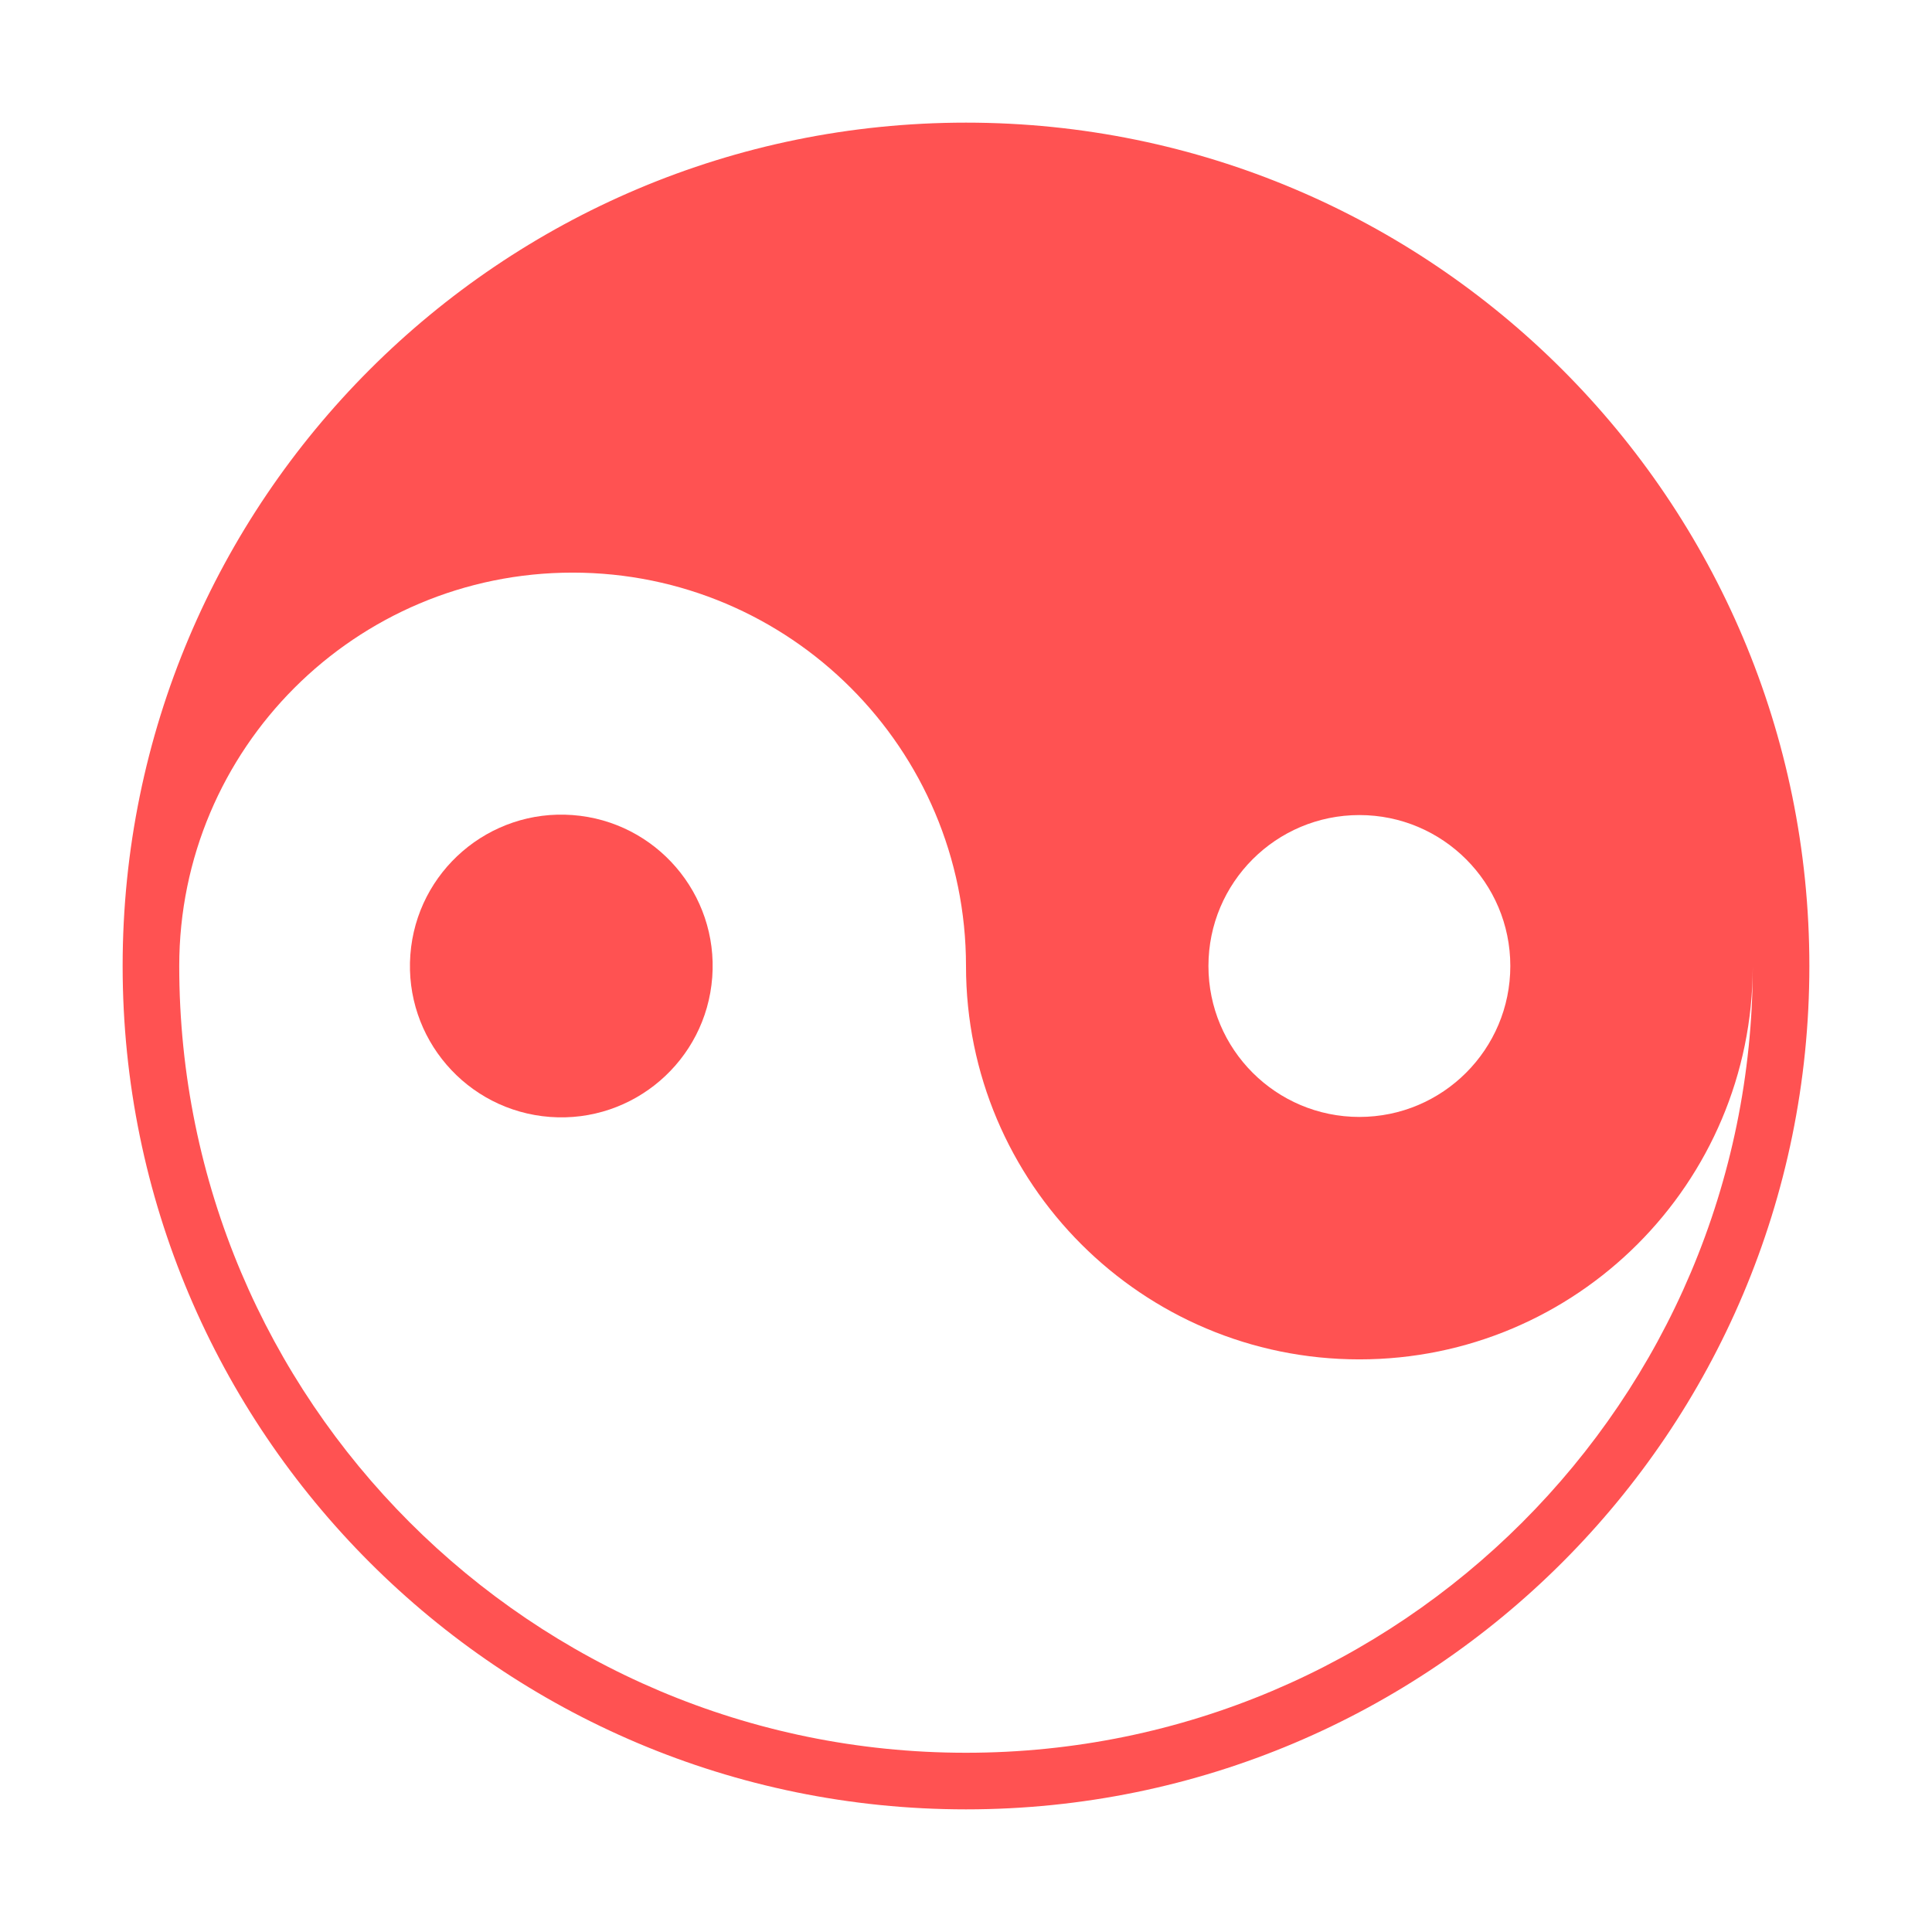
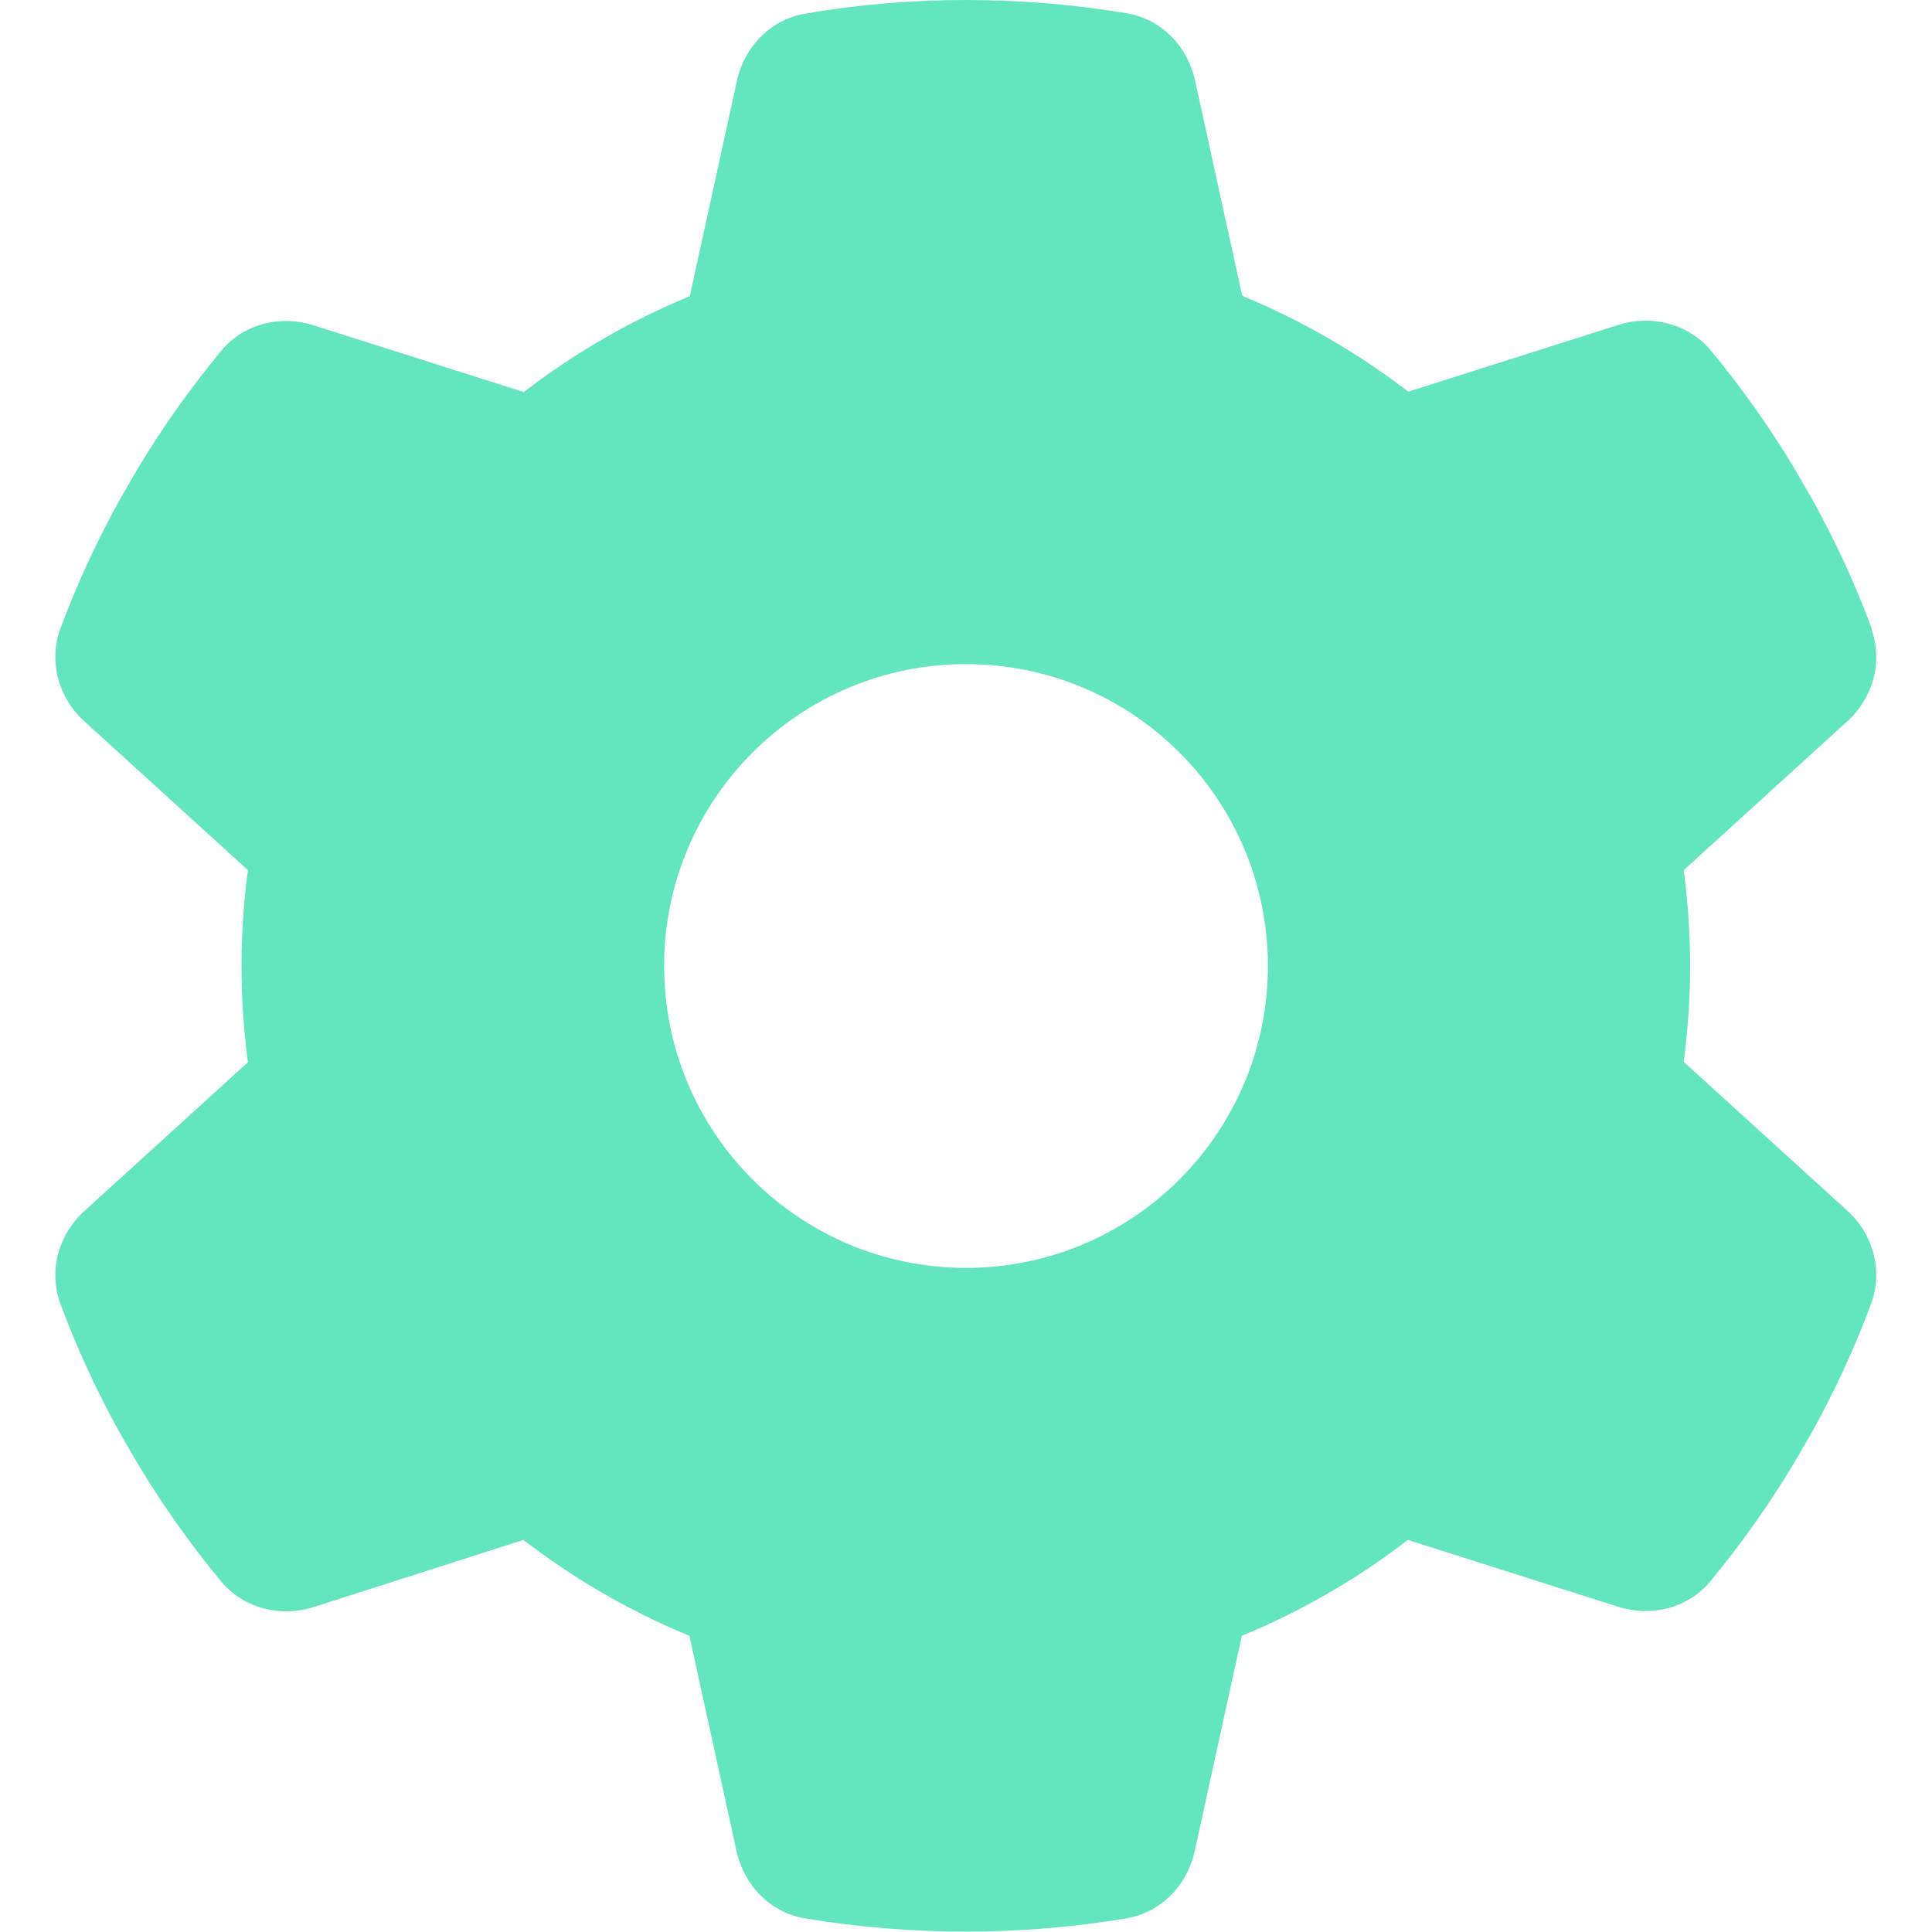
- <svg xmlns="http://www.w3.org/2000/svg" width="200" height="200" viewBox="0 0 1024 1024" class="icon" version="1.1" shape-rendering="geometricPrecision">
-   <path d="M303.5 432A80 80 0 0 1 291.5 592A80 80 0 0 1 303.5 432z" fill="#ff5252" />
-   <path d="M512 65A447 447 0 0 1 512 959L512 929A417 417 0 0 0 512 95A417 417 0 0 0 512 929L512 959A447 447 0 0 1 512 65z           M512 95A417 417 0 0 1 929 512A208.5 208.5 0 0 1 720.5 720.5L720.5 592A80 80 0 0 0 720.5 432A80 80 0 0 0 720.5 592L720.5 720.5A208.5 208.5 0 0 1 512 512A208.5 208.5 0 0 0 303.5 303.5A208.5 208.5 0 0 0 95 512A417 417 0 0 1 512 95z" fill="#ff5252" />
+ <svg xmlns="http://www.w3.org/2000/svg" viewBox="0 0 512 512">
+   <path fill="#63E6BE" d="M495.9 166.6c3.2 8.7 .5 18.4-6.4 24.6l-43.3 39.4c1.1 8.3 1.7 16.8 1.7 25.4s-.6 17.1-1.7 25.4l43.3 39.4c6.9 6.2 9.6 15.9 6.4 24.6c-4.4 11.9-9.7 23.3-15.8 34.3l-4.7 8.1c-6.6 11-14 21.4-22.1 31.2c-5.9 7.2-15.7 9.6-24.5 6.8l-55.7-17.7c-13.4 10.3-28.2 18.9-44 25.4l-12.5 57.1c-2 9.1-9 16.3-18.2 17.8c-13.8 2.3-28 3.5-42.5 3.5s-28.7-1.2-42.5-3.5c-9.2-1.5-16.2-8.7-18.2-17.8l-12.5-57.1c-15.8-6.5-30.6-15.1-44-25.4L83.1 425.9c-8.8 2.8-18.6 .3-24.5-6.8c-8.1-9.8-15.5-20.2-22.1-31.2l-4.7-8.1c-6.1-11-11.4-22.4-15.8-34.3c-3.2-8.7-.5-18.4 6.4-24.6l43.3-39.4C64.6 273.1 64 264.6 64 256s.6-17.1 1.7-25.4L22.4 191.2c-6.9-6.2-9.6-15.9-6.4-24.6c4.4-11.9 9.7-23.3 15.8-34.3l4.7-8.1c6.6-11 14-21.4 22.1-31.2c5.9-7.2 15.7-9.6 24.5-6.8l55.7 17.7c13.4-10.3 28.2-18.9 44-25.4l12.5-57.1c2-9.1 9-16.3 18.2-17.8C227.3 1.2 241.5 0 256 0s28.7 1.2 42.5 3.5c9.2 1.5 16.2 8.7 18.2 17.8l12.5 57.1c15.8 6.5 30.6 15.1 44 25.4l55.7-17.7c8.8-2.8 18.6-.3 24.5 6.8c8.1 9.8 15.5 20.2 22.1 31.2l4.7 8.1c6.1 11 11.4 22.4 15.8 34.3zM256 336a80 80 0 1 0 0-160 80 80 0 1 0 0 160z" />
</svg>
